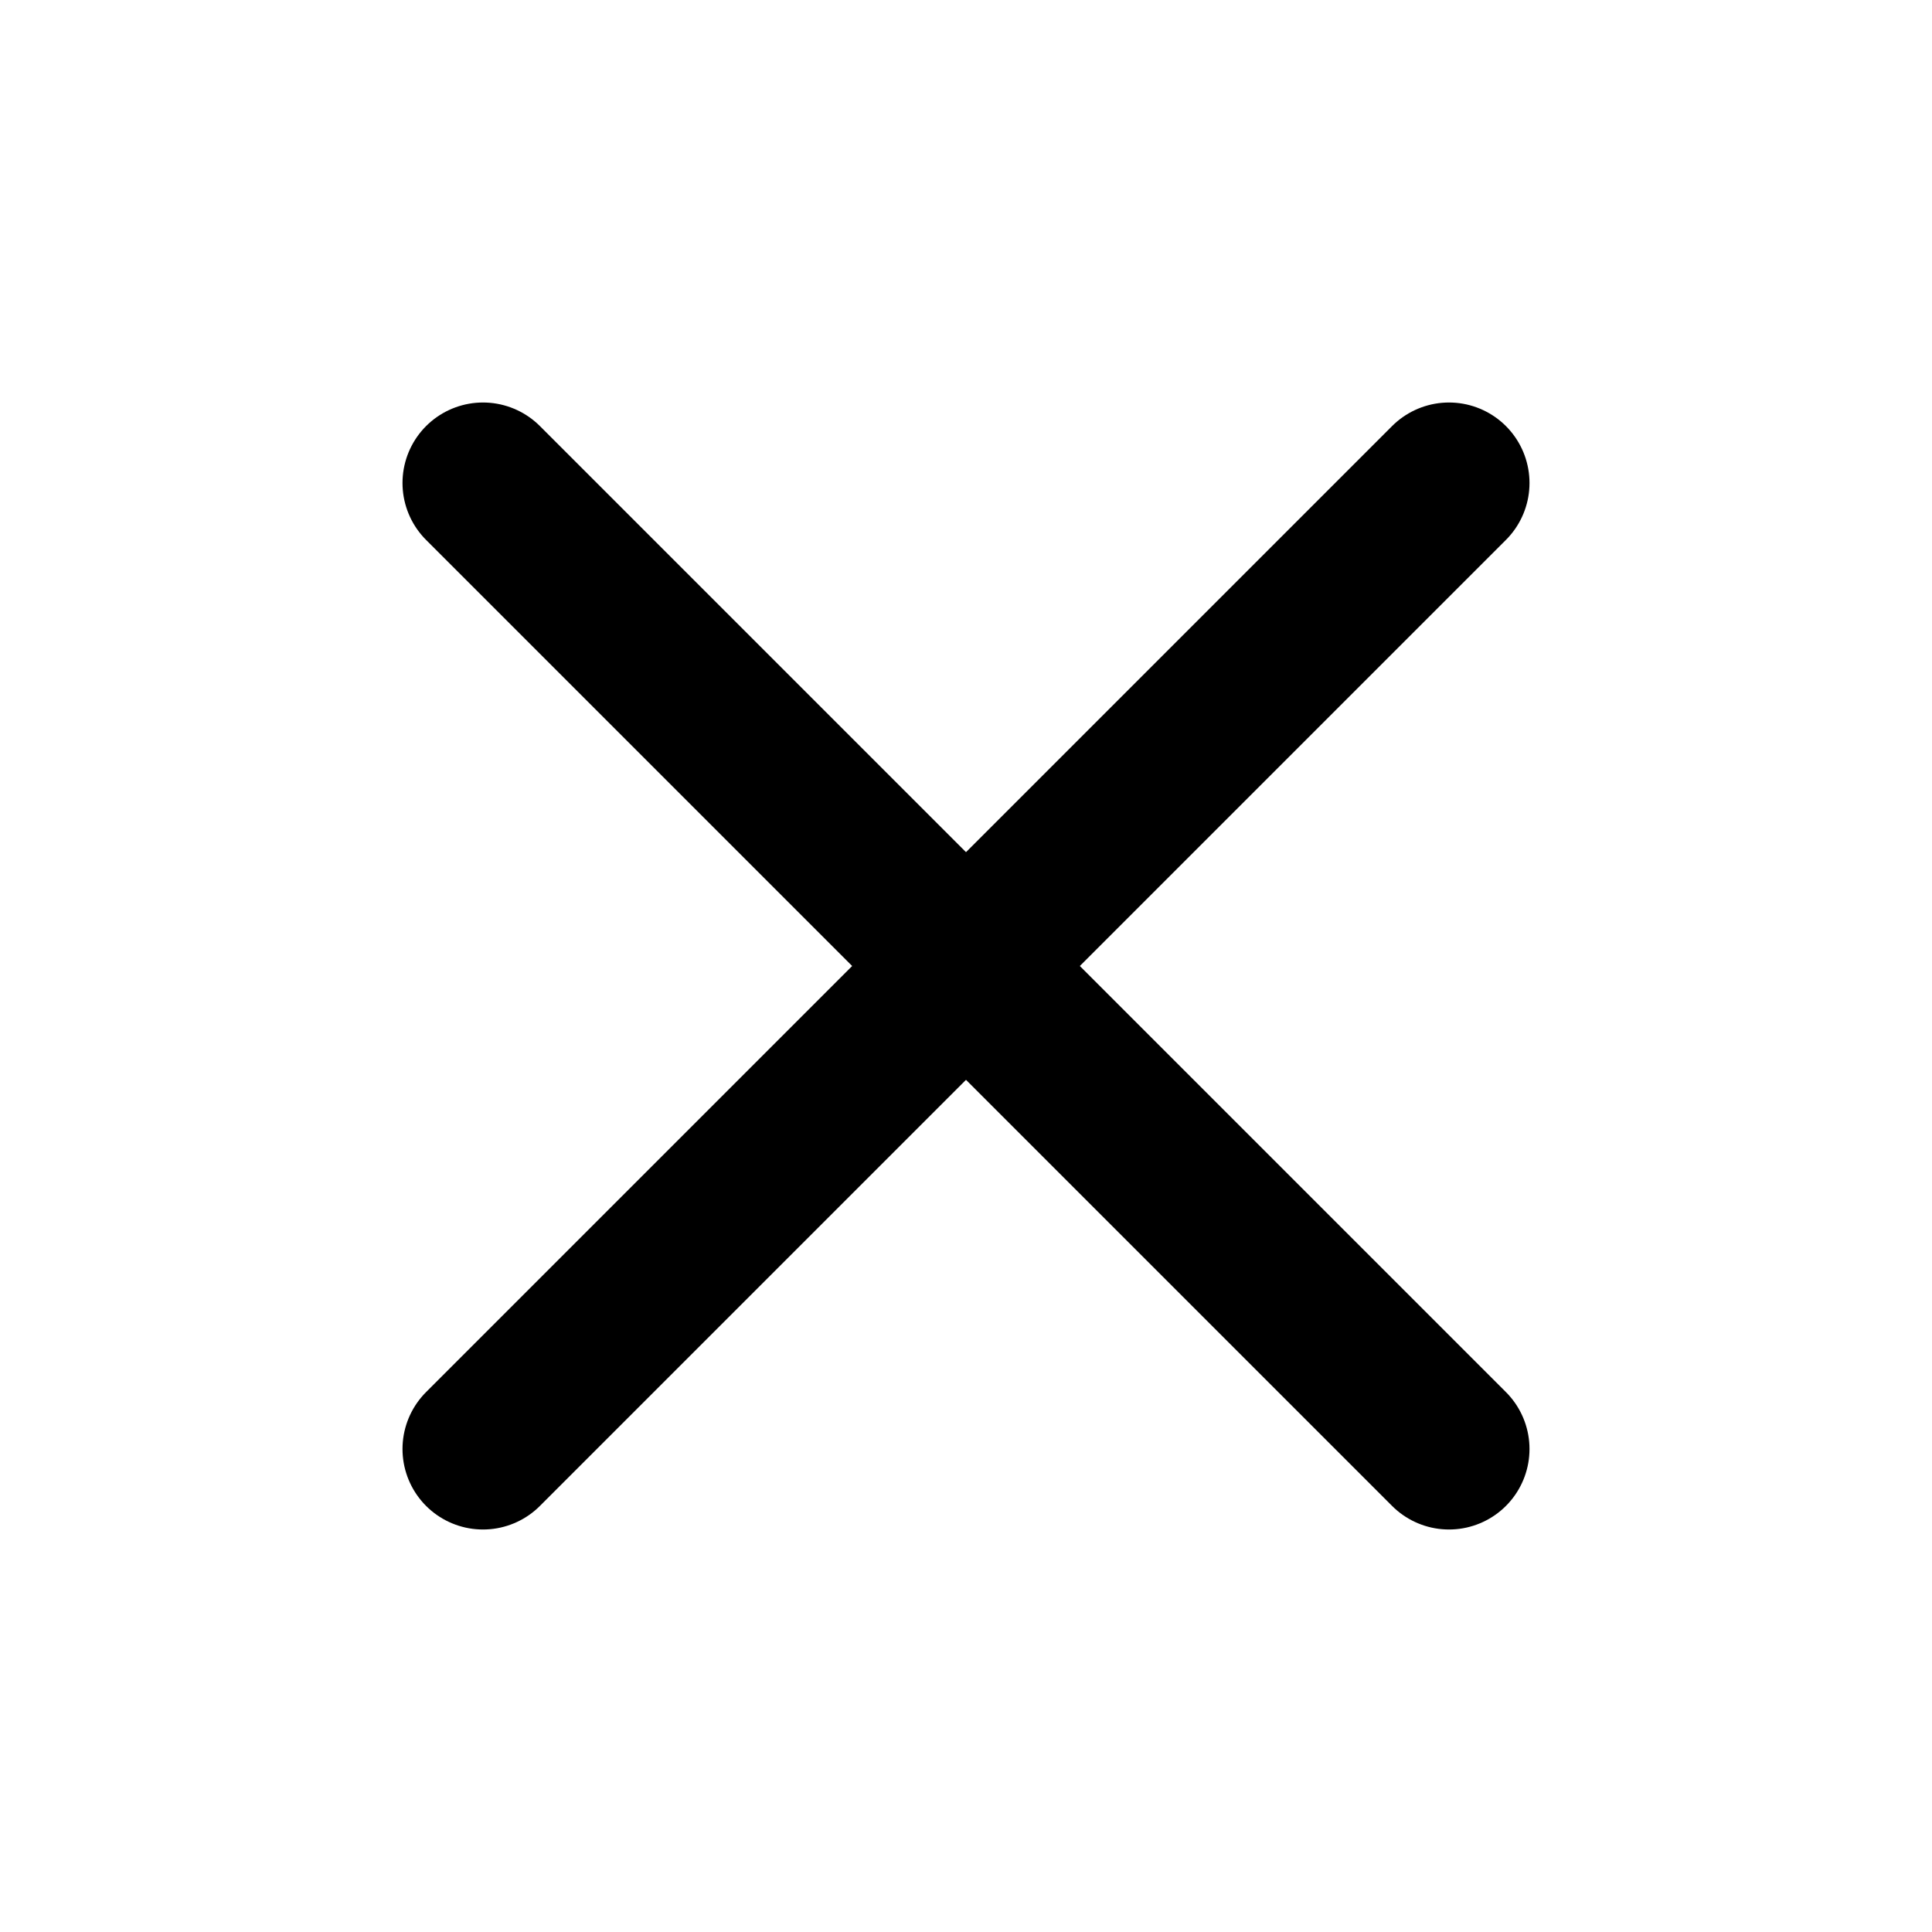
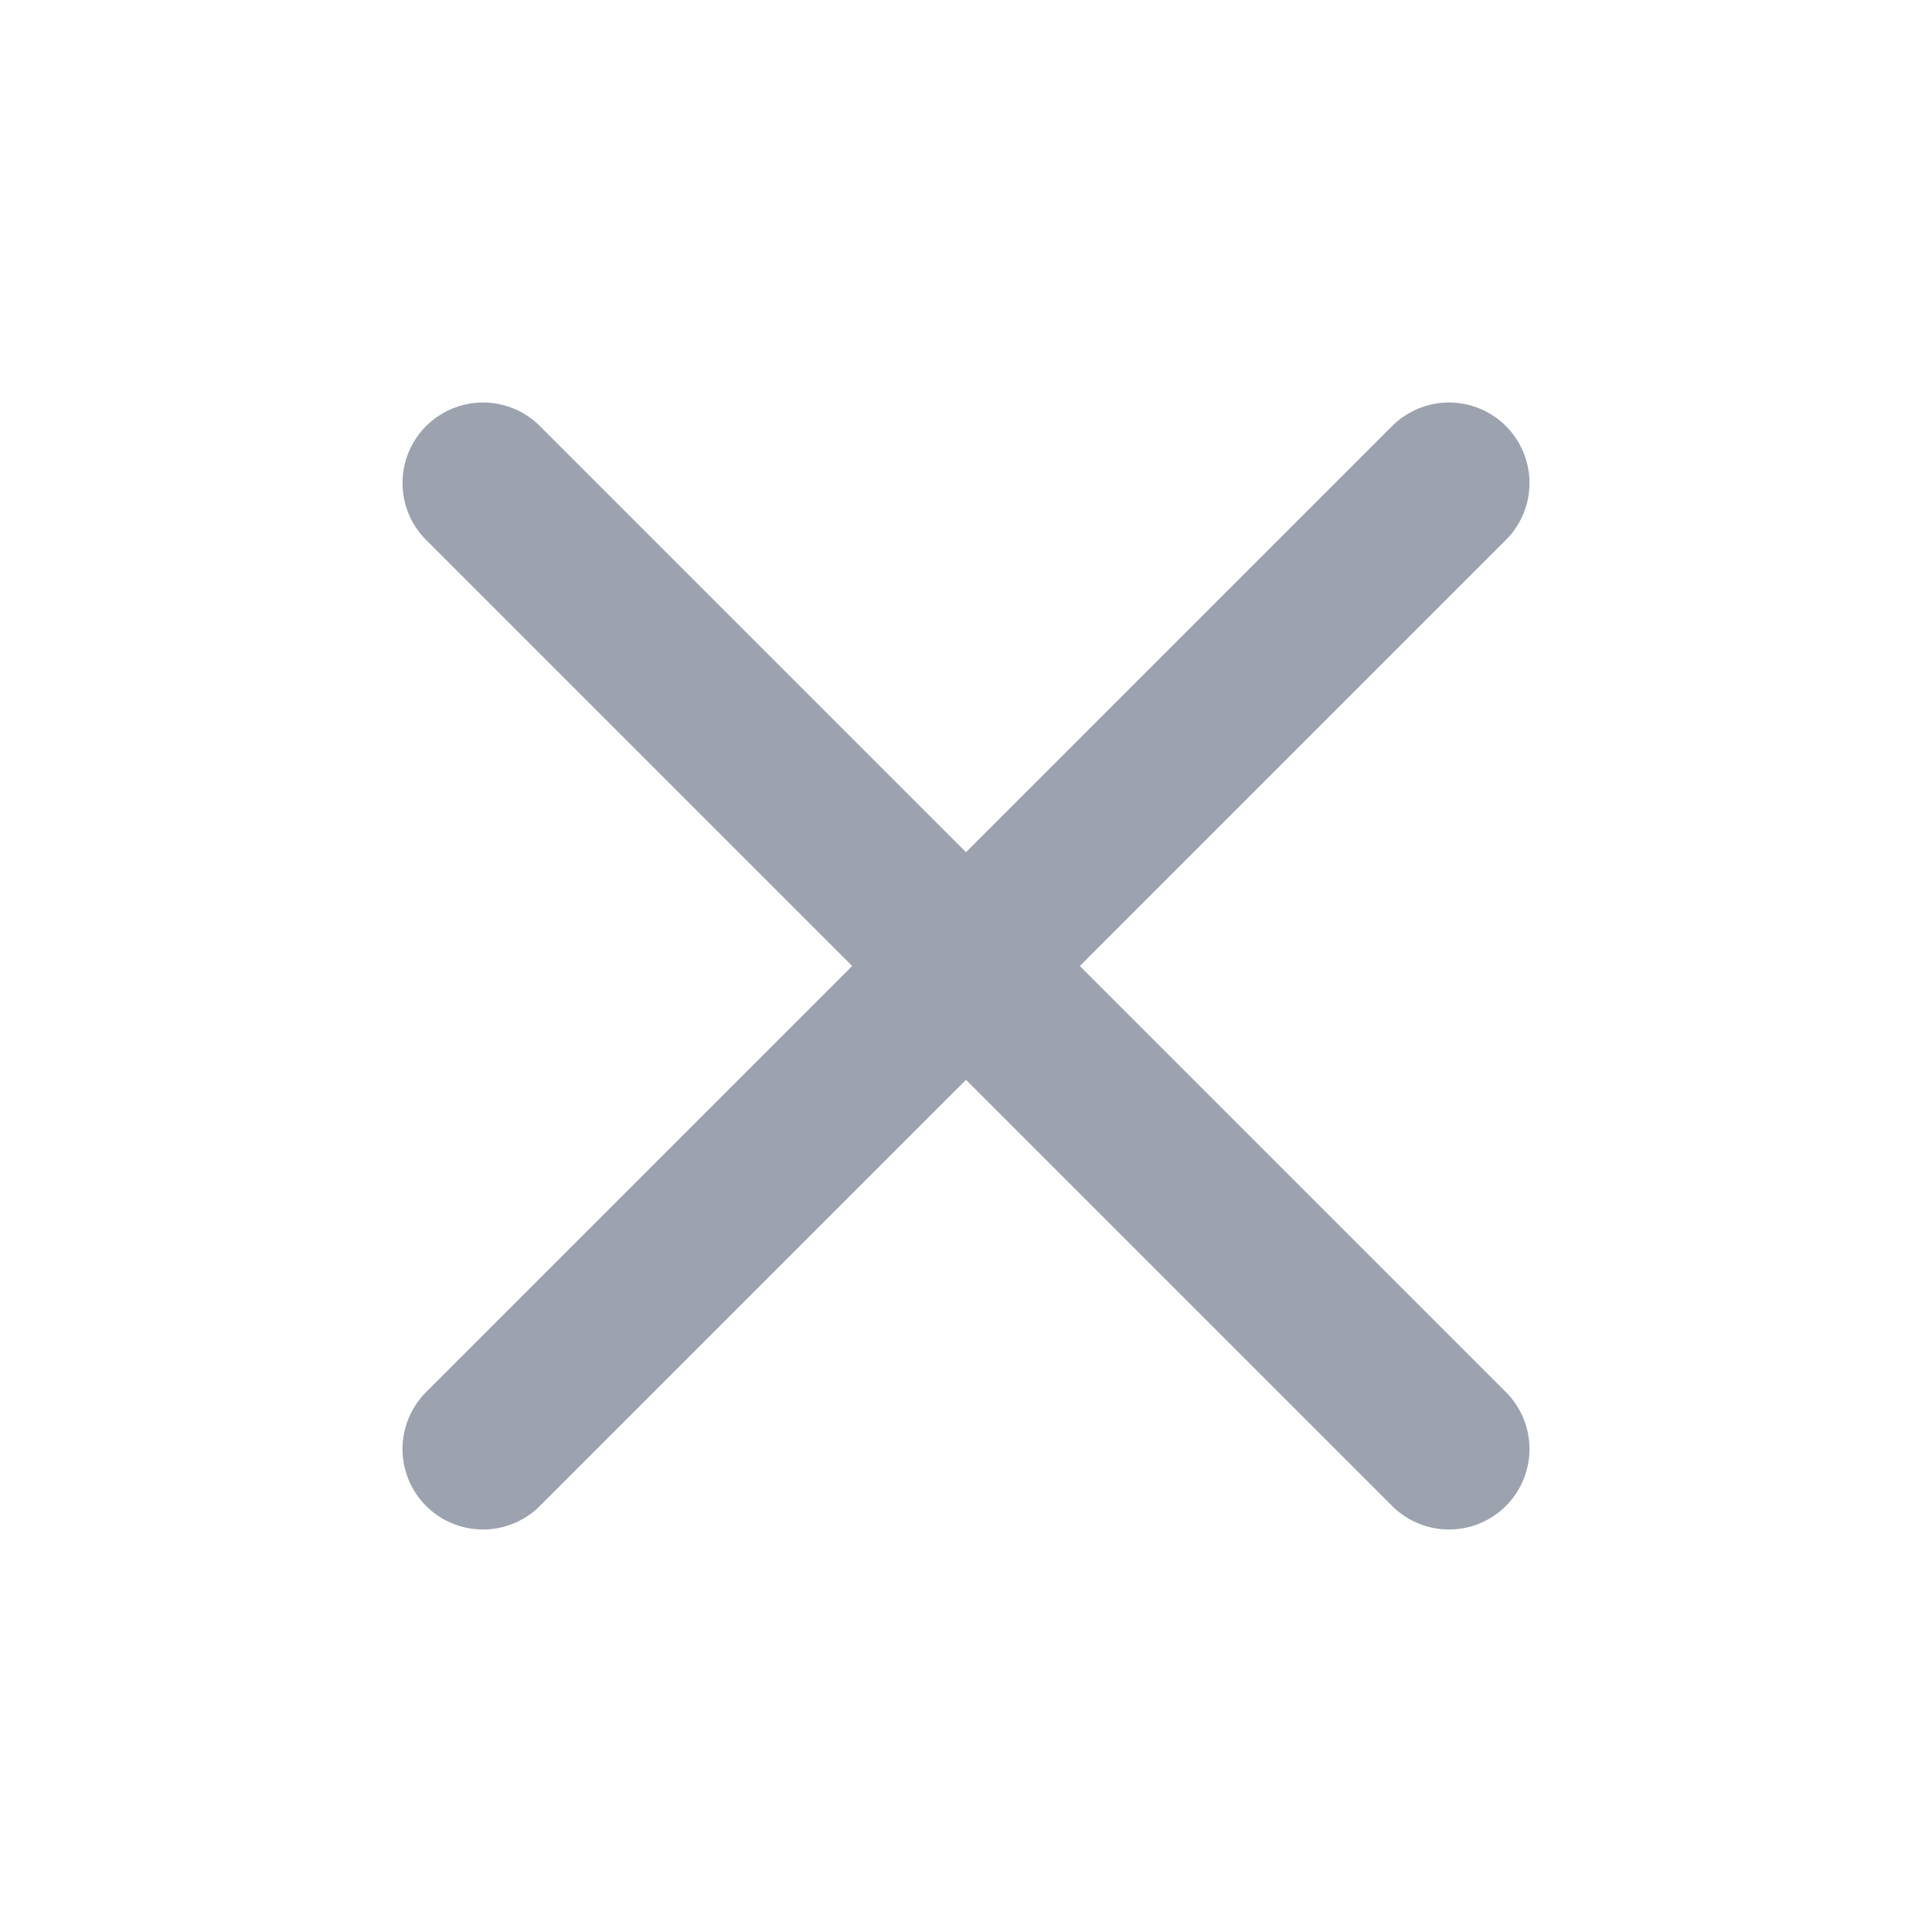
- <svg xmlns="http://www.w3.org/2000/svg" class="lucide lucide-x" width="24" height="24" viewBox="0 0 24 24" fill="none" stroke="currentColor" stroke-width="2" stroke-linecap="round" stroke-linejoin="round">
+ <svg xmlns="http://www.w3.org/2000/svg" class="lucide lucide-x" width="24" height="24" viewBox="0 0 24 24" fill="none" stroke="#9ca3af" stroke-width="2" stroke-linecap="round" stroke-linejoin="round">
  <path d="M18 6 6 18" />
  <path d="m6 6 12 12" />
</svg>
